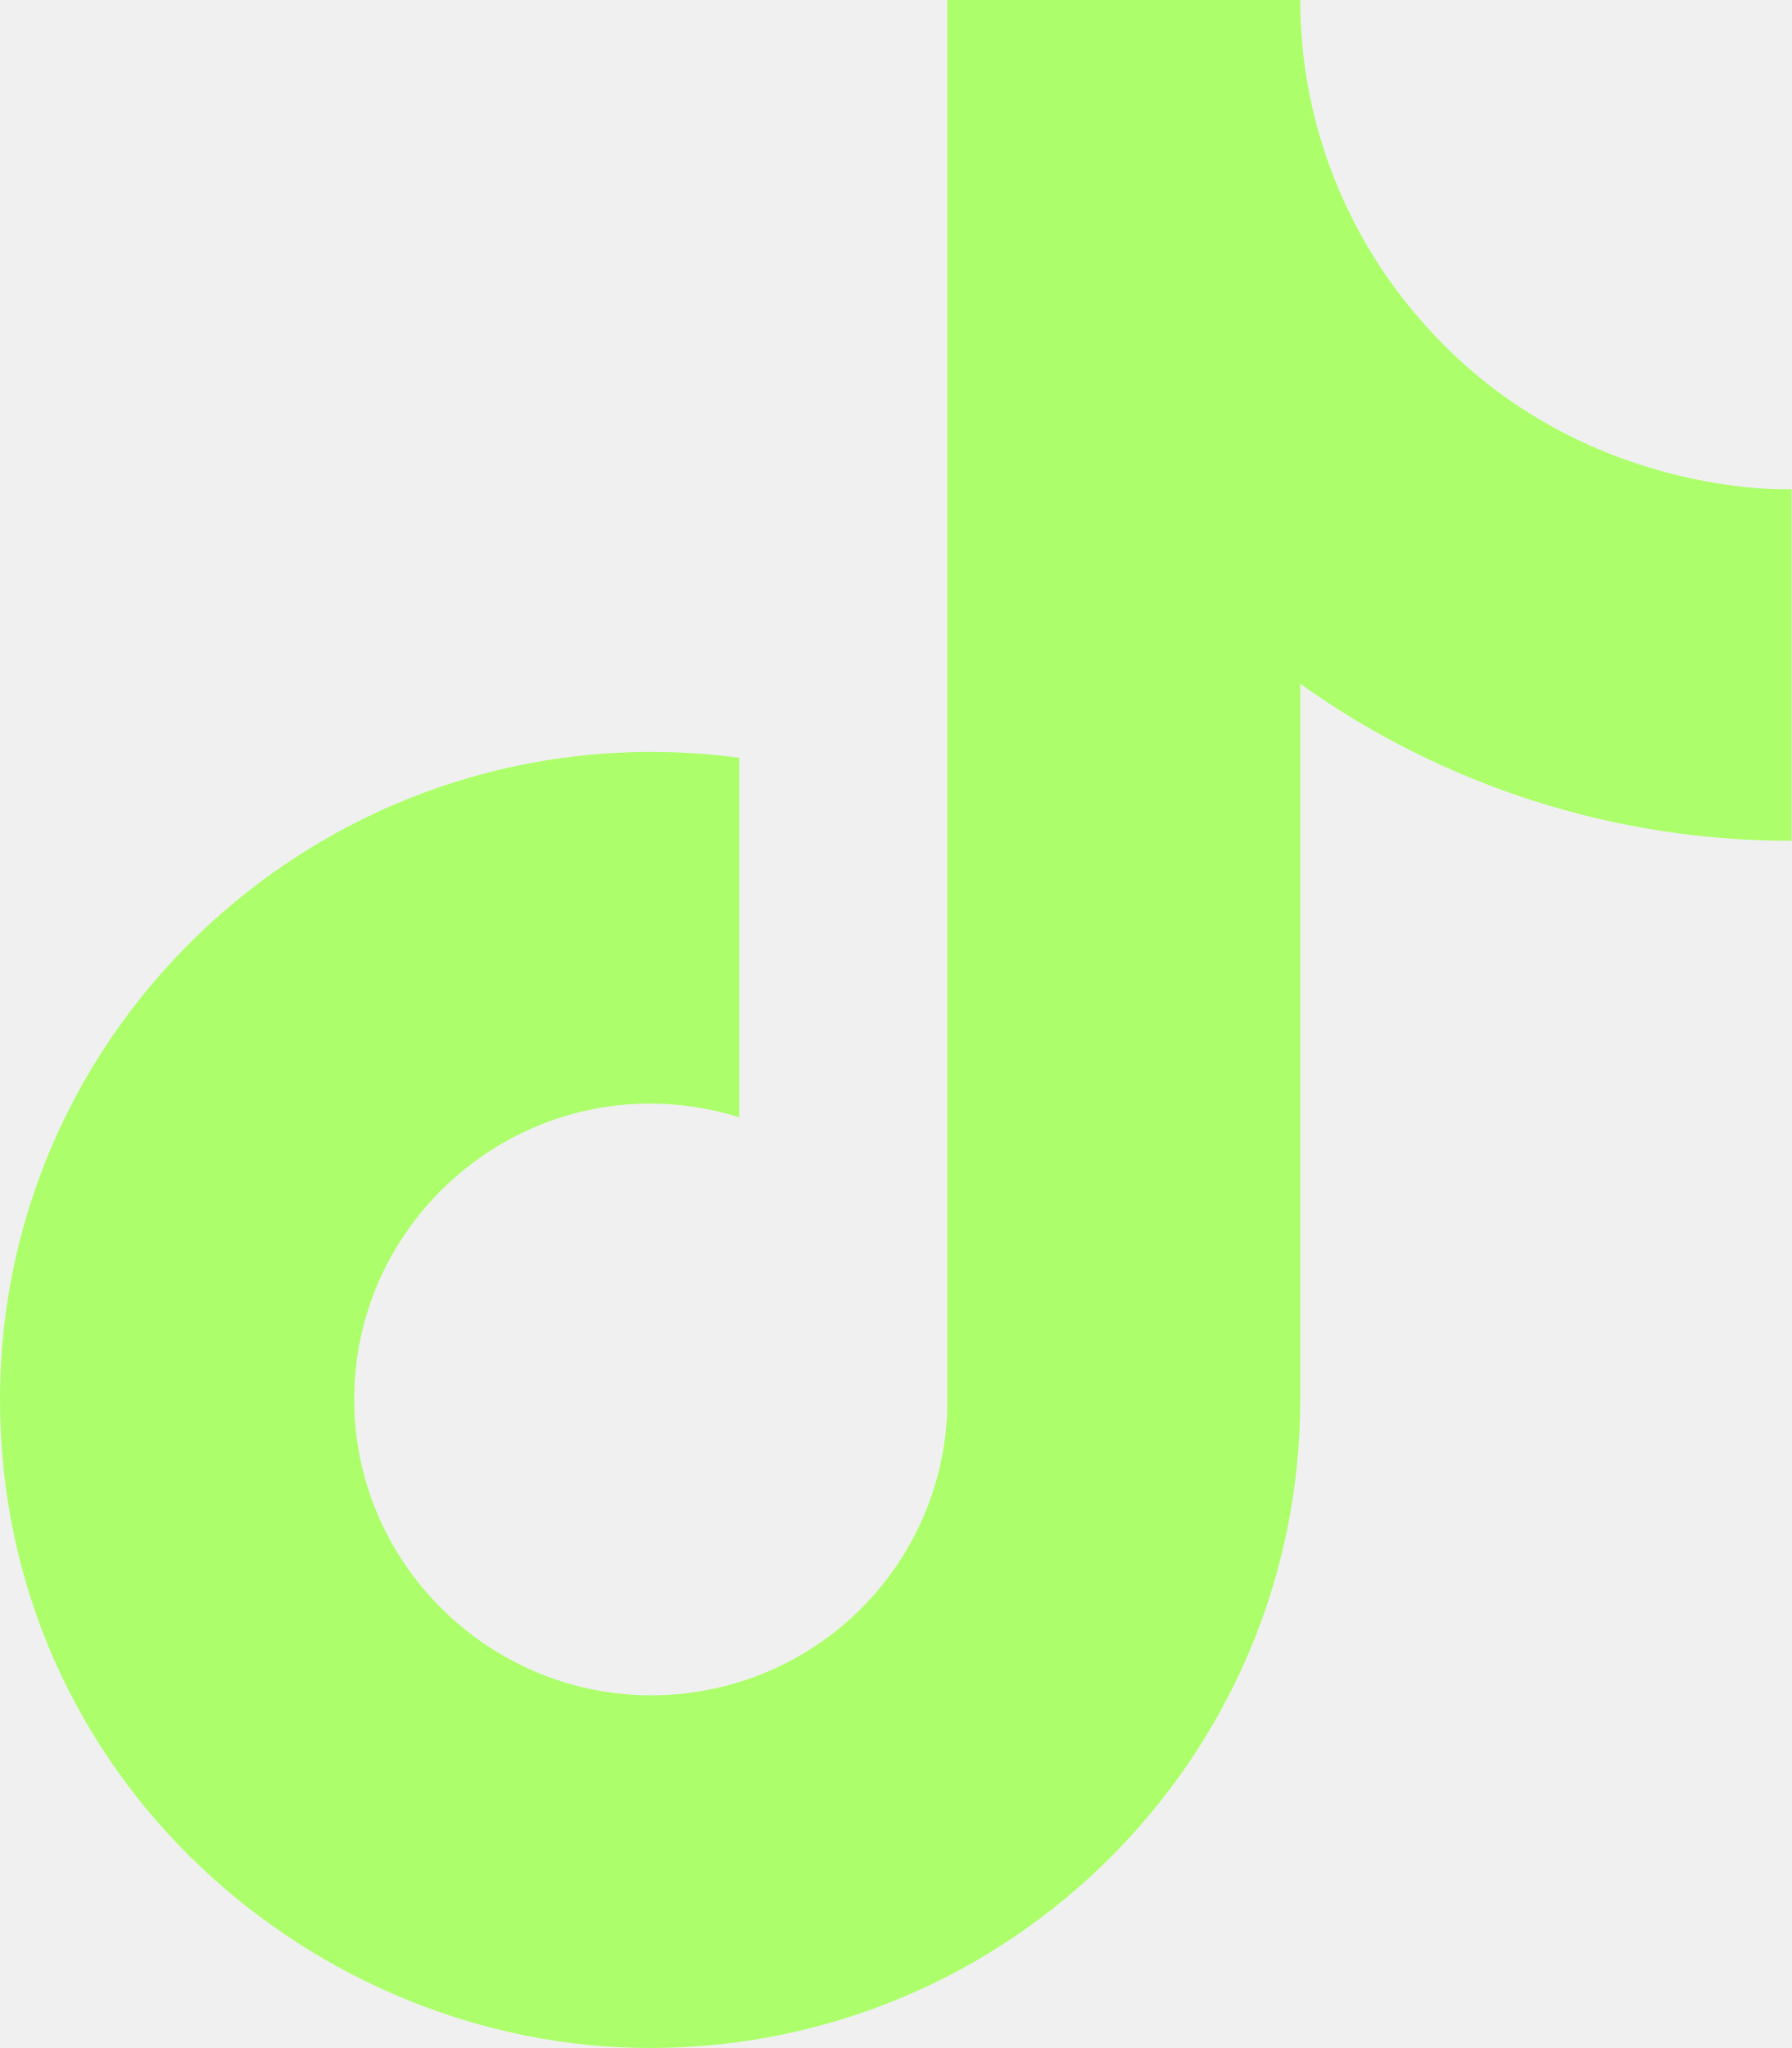
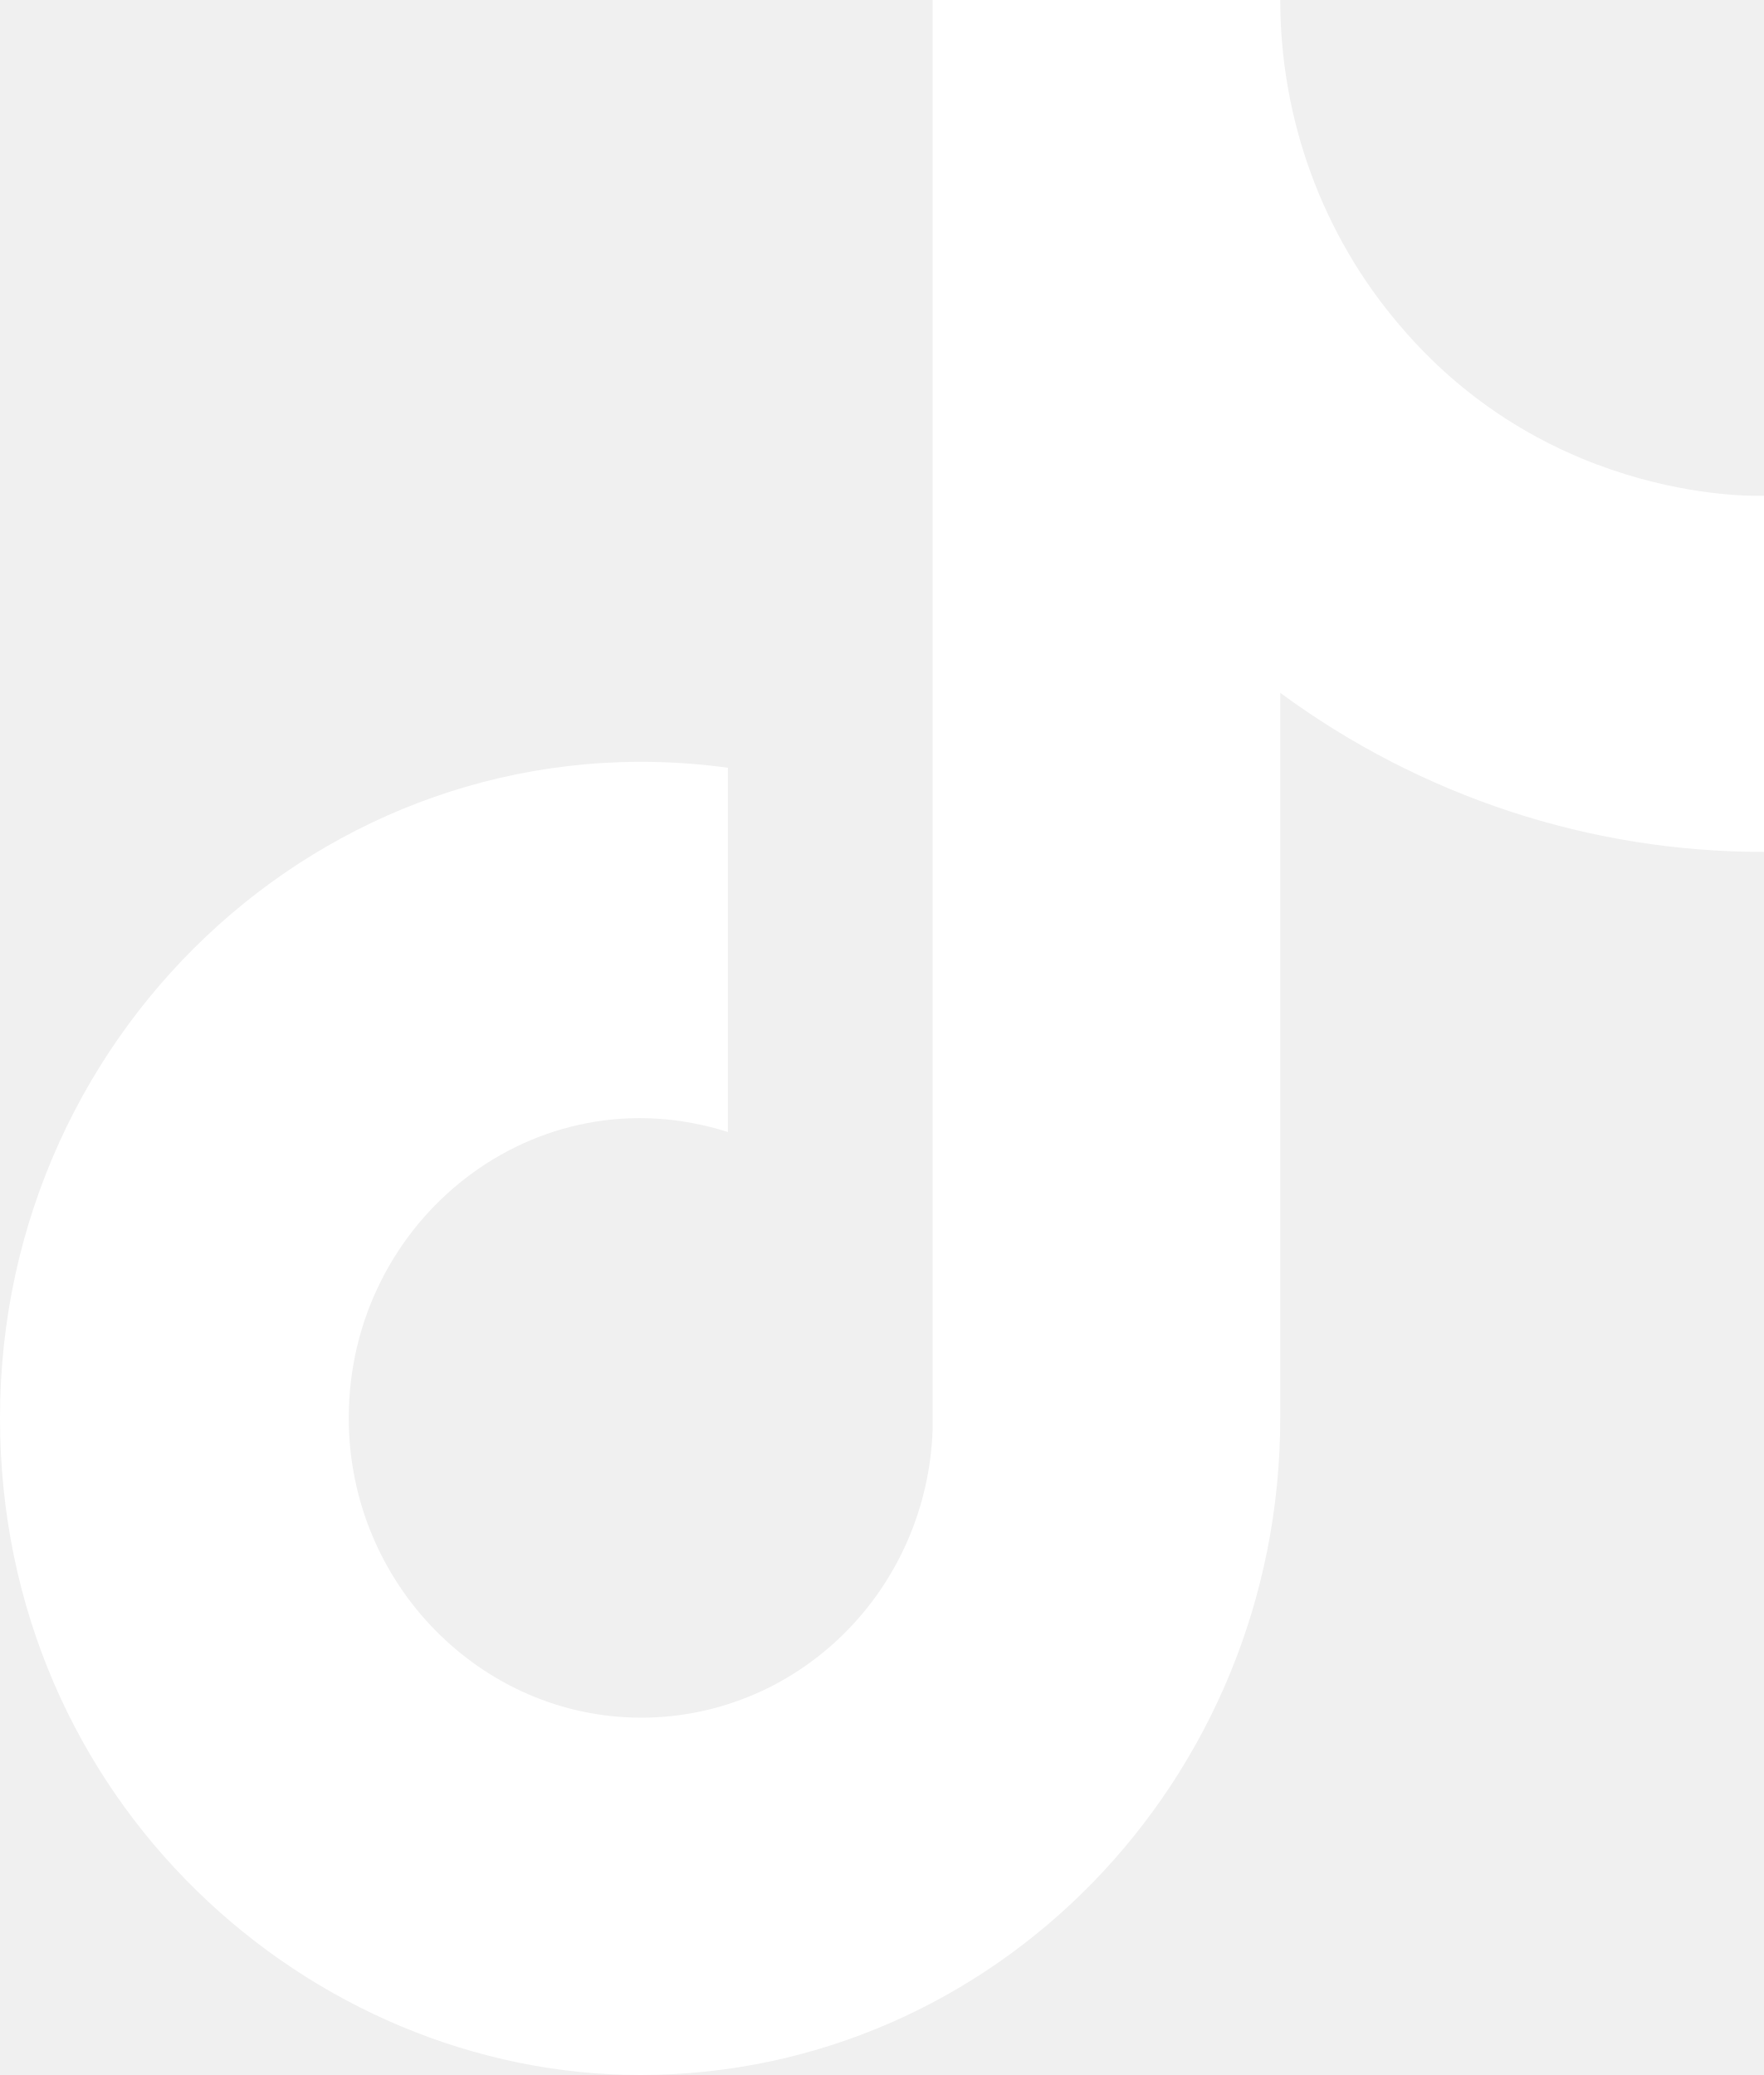
- <svg xmlns="http://www.w3.org/2000/svg" width="21" height="24" viewBox="0 0 21 24" fill="none">
-   <path d="M16.661 3.76C15.745 2.719 15.241 1.383 15.241 0H11.103V16.533C11.071 17.428 10.692 18.276 10.045 18.898C9.398 19.52 8.533 19.867 7.634 19.867C5.732 19.867 4.152 18.32 4.152 16.4C4.152 14.107 6.375 12.387 8.665 13.093V8.88C4.045 8.267 0 11.84 0 16.4C0 20.84 3.696 24 7.621 24C11.826 24 15.241 20.6 15.241 16.4V8.013C16.919 9.213 18.934 9.857 21 9.853V5.733C21 5.733 18.482 5.853 16.661 3.76Z" fill="#ACFF6A" />
+ <svg xmlns="http://www.w3.org/2000/svg" width="17" height="20" viewBox="0 0 17 20" fill="none">
+   <path d="M13.487 3.133C12.746 2.266 12.338 1.153 12.338 0H8.988V13.778C8.963 14.524 8.656 15.23 8.132 15.748C7.608 16.267 6.908 16.556 6.18 16.556C4.64 16.556 3.361 15.267 3.361 13.667C3.361 11.756 5.161 10.322 7.015 10.911V7.4C3.274 6.889 0 9.867 0 13.667C0 17.367 2.992 20 6.169 20C9.573 20 12.338 17.167 12.338 13.667V6.678C13.697 7.678 15.328 8.214 17 8.211V4.778C17 4.778 14.962 4.878 13.487 3.133Z" fill="white" />
</svg>
